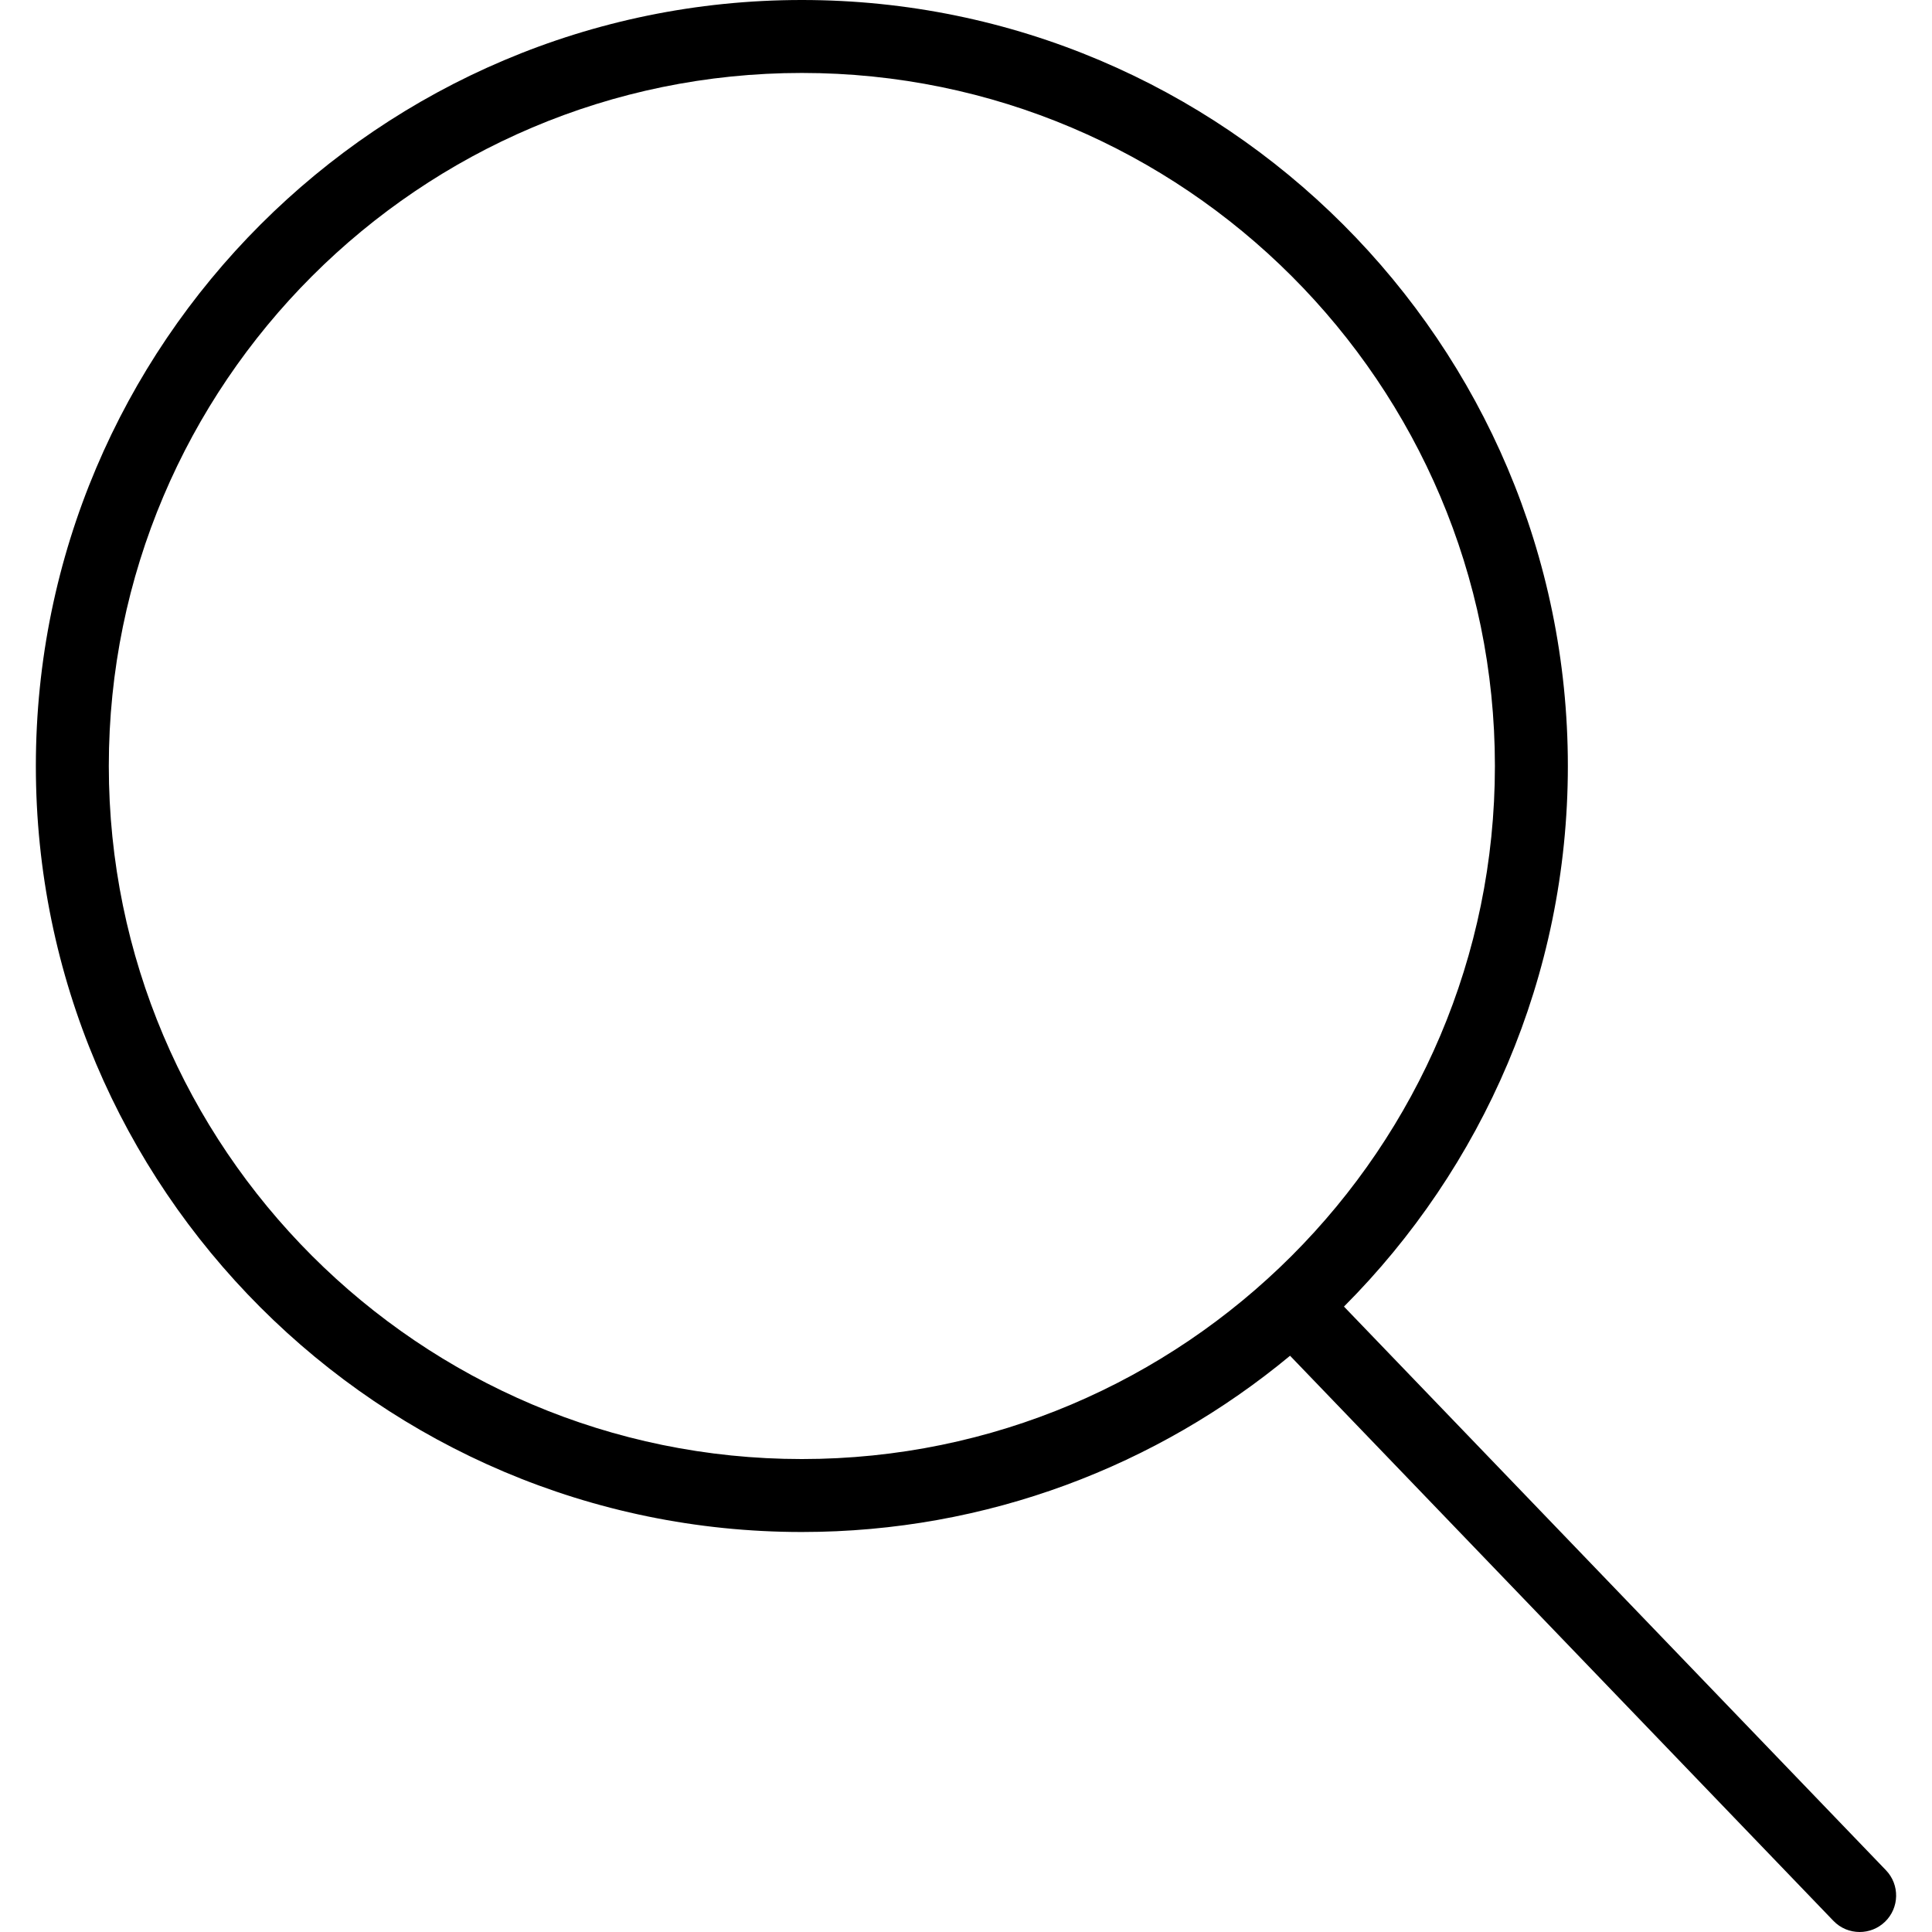
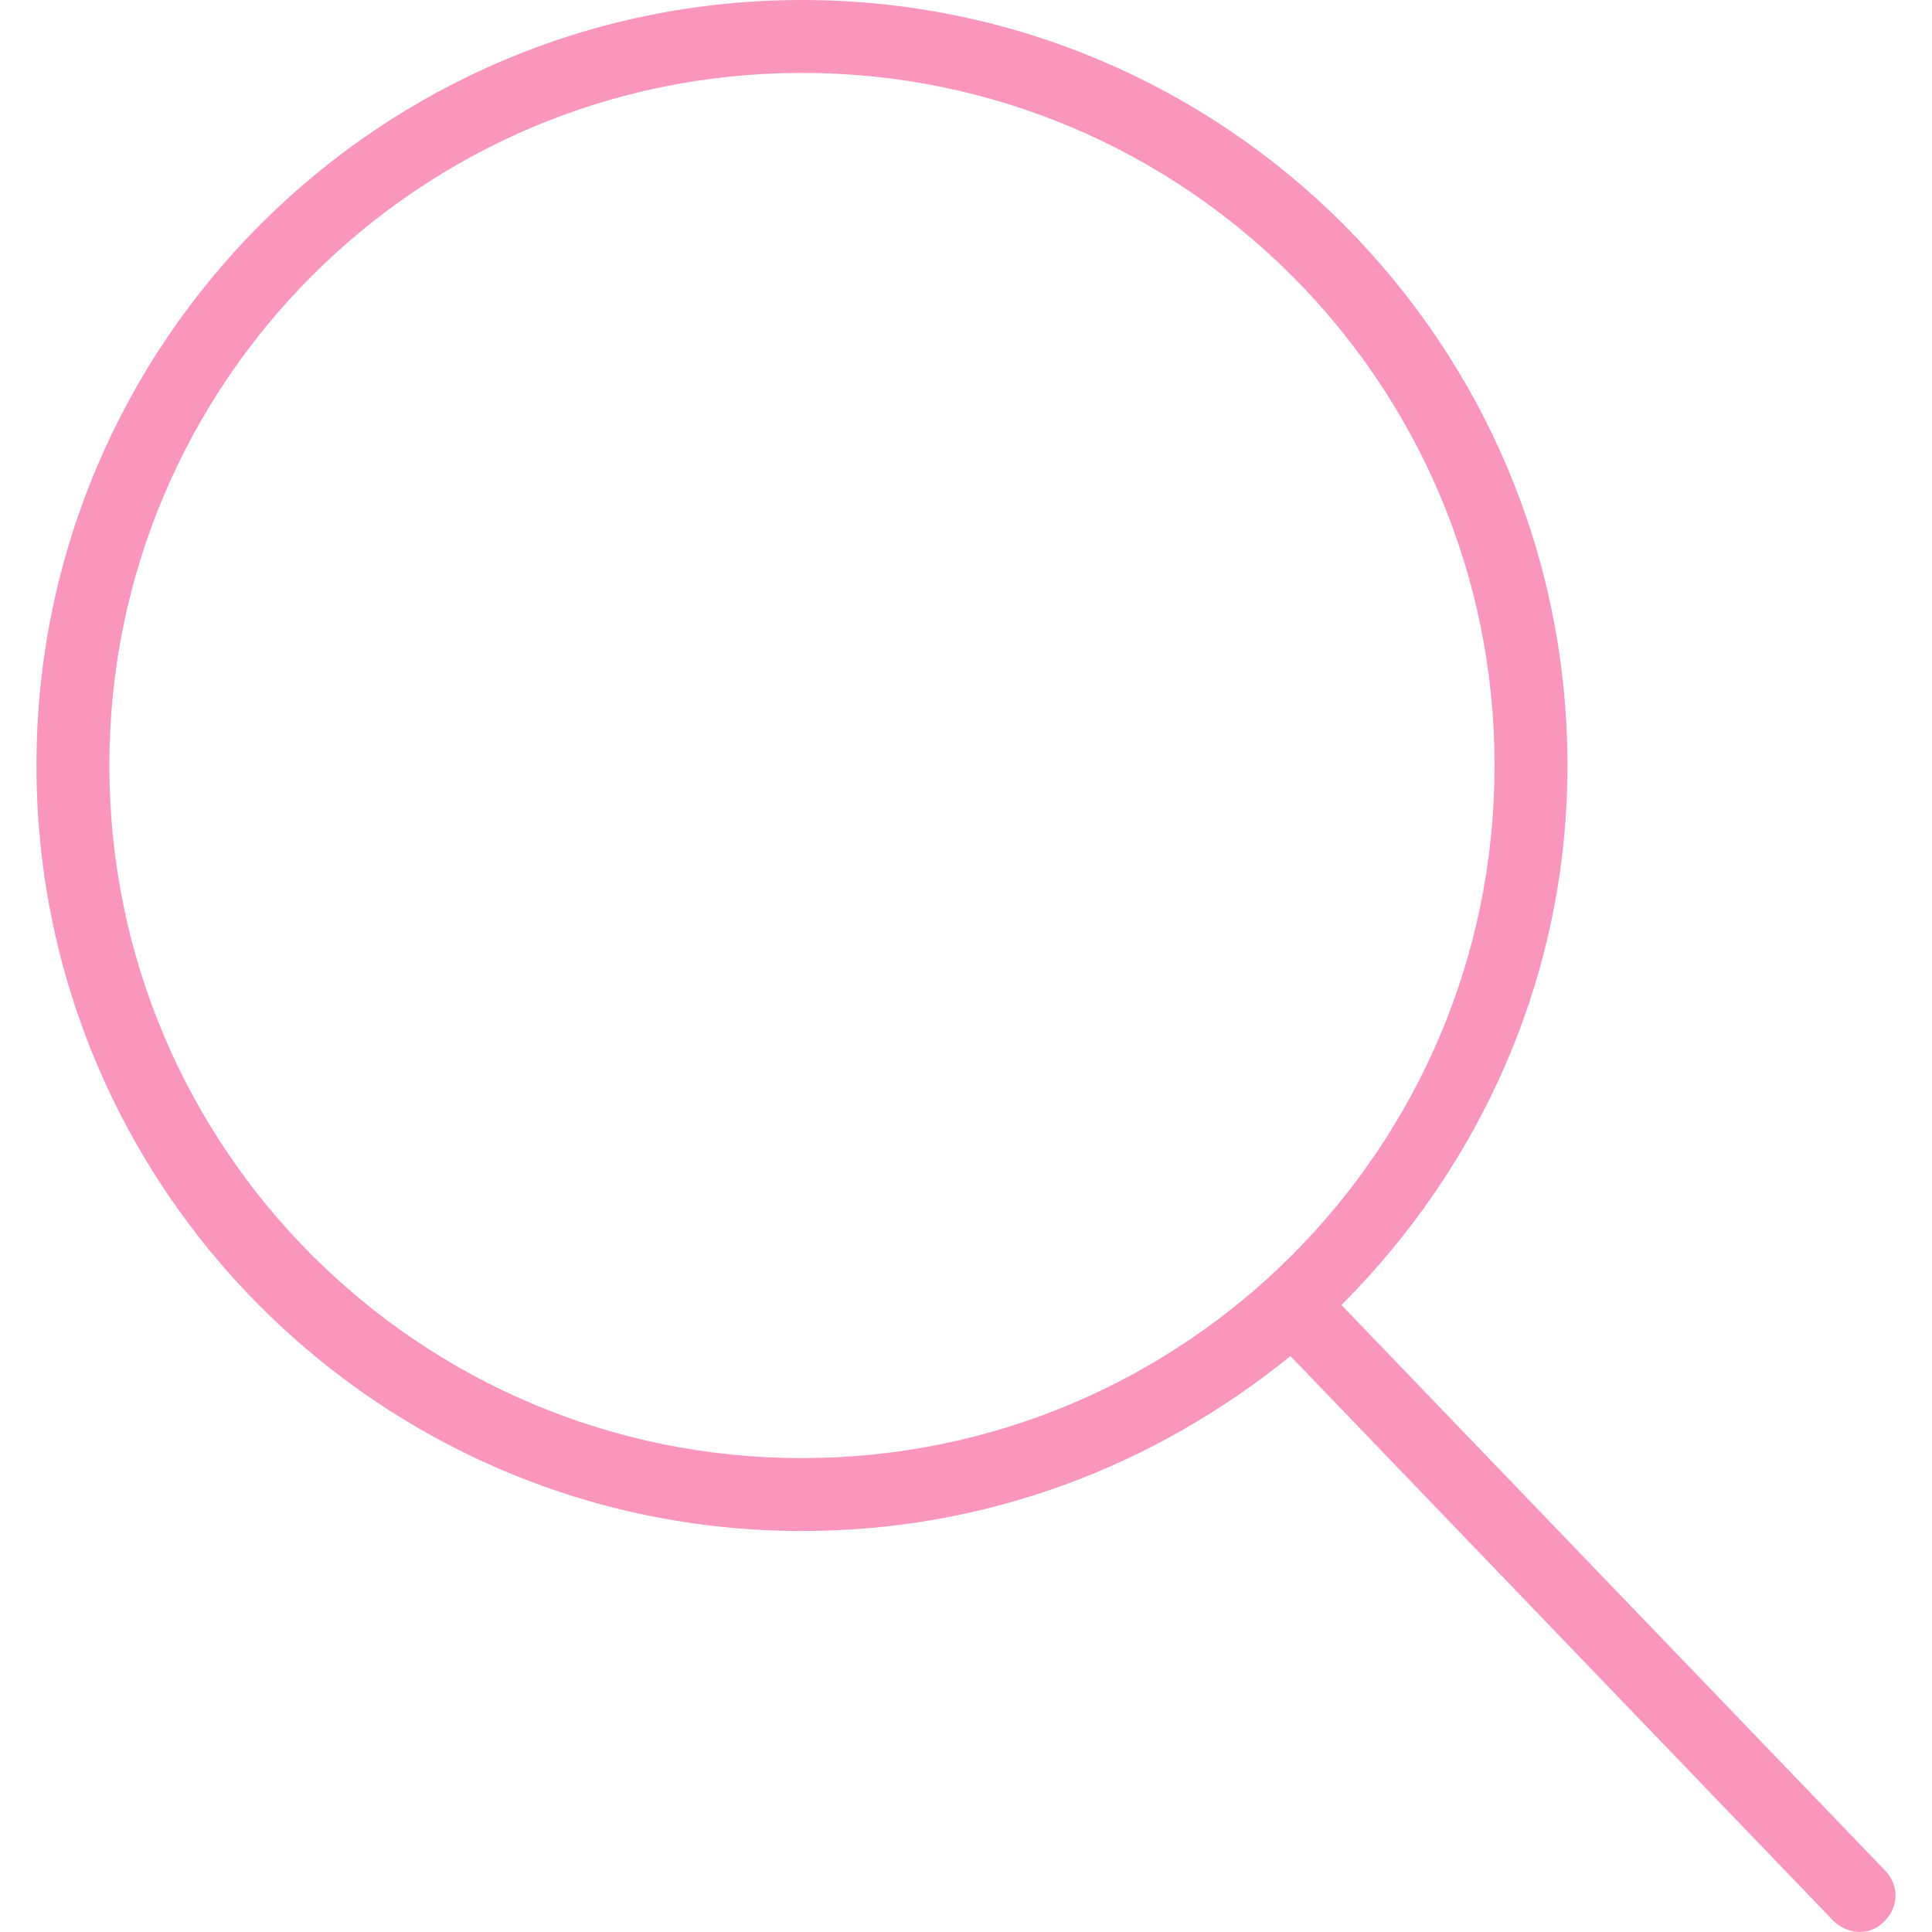
- <svg xmlns="http://www.w3.org/2000/svg" version="1.1" id="Capa_1" x="0px" y="0px" viewBox="0 0 52.966 52.966" style="enable-background:new 0 0 52.966 52.966;" xml:space="preserve">
-   <path d="M51.704,51.273L36.845,35.82c3.79-3.801,6.138-9.041,6.138-14.82c0-11.58-9.42-21-21-21s-21,9.42-21,21s9.42,21,21,21  c5.083,0,9.748-1.817,13.384-4.832l14.895,15.491c0.196,0.205,0.458,0.307,0.721,0.307c0.25,0,0.499-0.093,0.693-0.279  C52.074,52.304,52.086,51.671,51.704,51.273z M21.983,40c-10.477,0-19-8.523-19-19s8.523-19,19-19s19,8.523,19,19  S32.459,40,21.983,40z" />
-   <g>
- </g>
-   <g>
- </g>
-   <g>
- </g>
-   <g>
- </g>
-   <g>
- </g>
-   <g>
- </g>
-   <g>
- </g>
-   <g>
- </g>
-   <g>
- </g>
-   <g>
- </g>
-   <g>
- </g>
-   <g>
- </g>
-   <g>
- </g>
-   <g>
- </g>
-   <g>
- </g>
+ <svg xmlns="http://www.w3.org/2000/svg" version="1.1" id="Capa_1" x="0px" y="0px" viewBox="0 0 53 53" style="enable-background:new 0 0 53 53;" xml:space="preserve">
+   <style type="text/css">
+ 	.st0{fill:#FA96BE;}
+ </style>
+   <path class="st0" d="M51.7,51.3L36.8,35.8C40.6,32,43,26.8,43,21C43,9.4,33.6,0,22,0S1,9.4,1,21s9.4,21,21,21  c5.1,0,9.7-1.8,13.4-4.8l14.9,15.5c0.2,0.2,0.5,0.3,0.7,0.3c0.3,0,0.5-0.1,0.7-0.3C52.1,52.3,52.1,51.7,51.7,51.3z M22,40  C11.5,40,3,31.5,3,21S11.5,2,22,2s19,8.5,19,19S32.5,40,22,40z" />
</svg>
